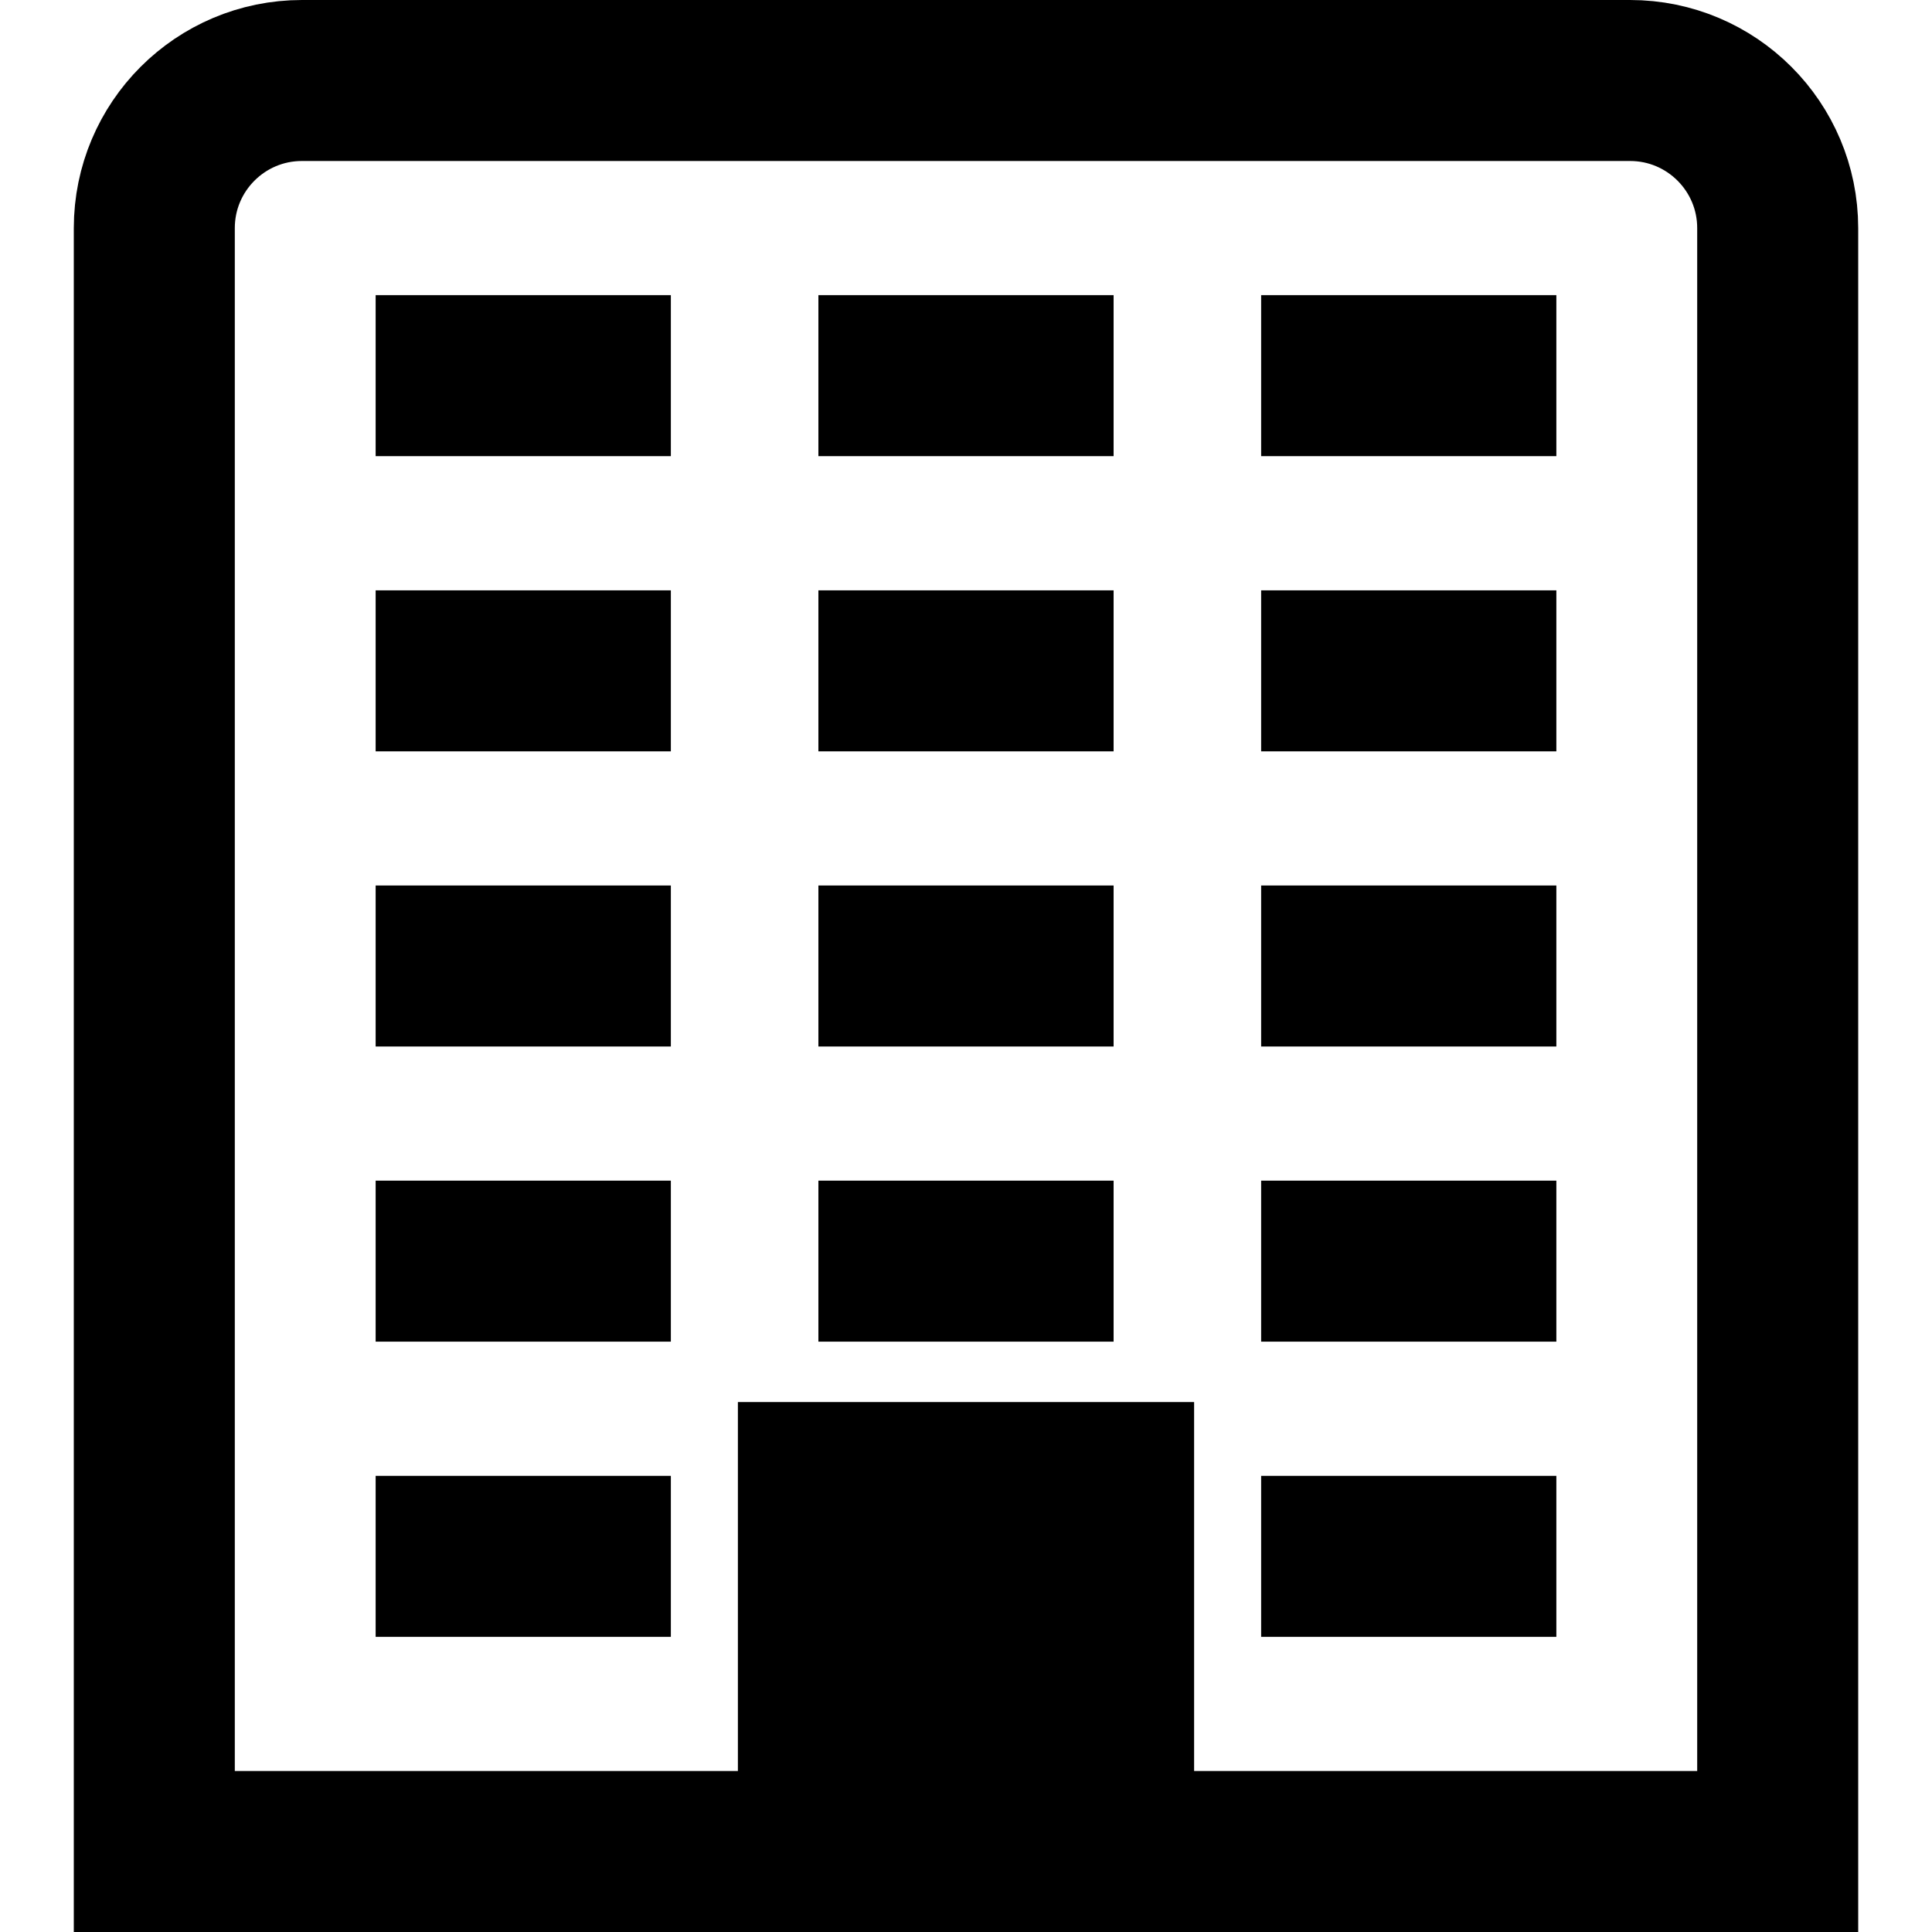
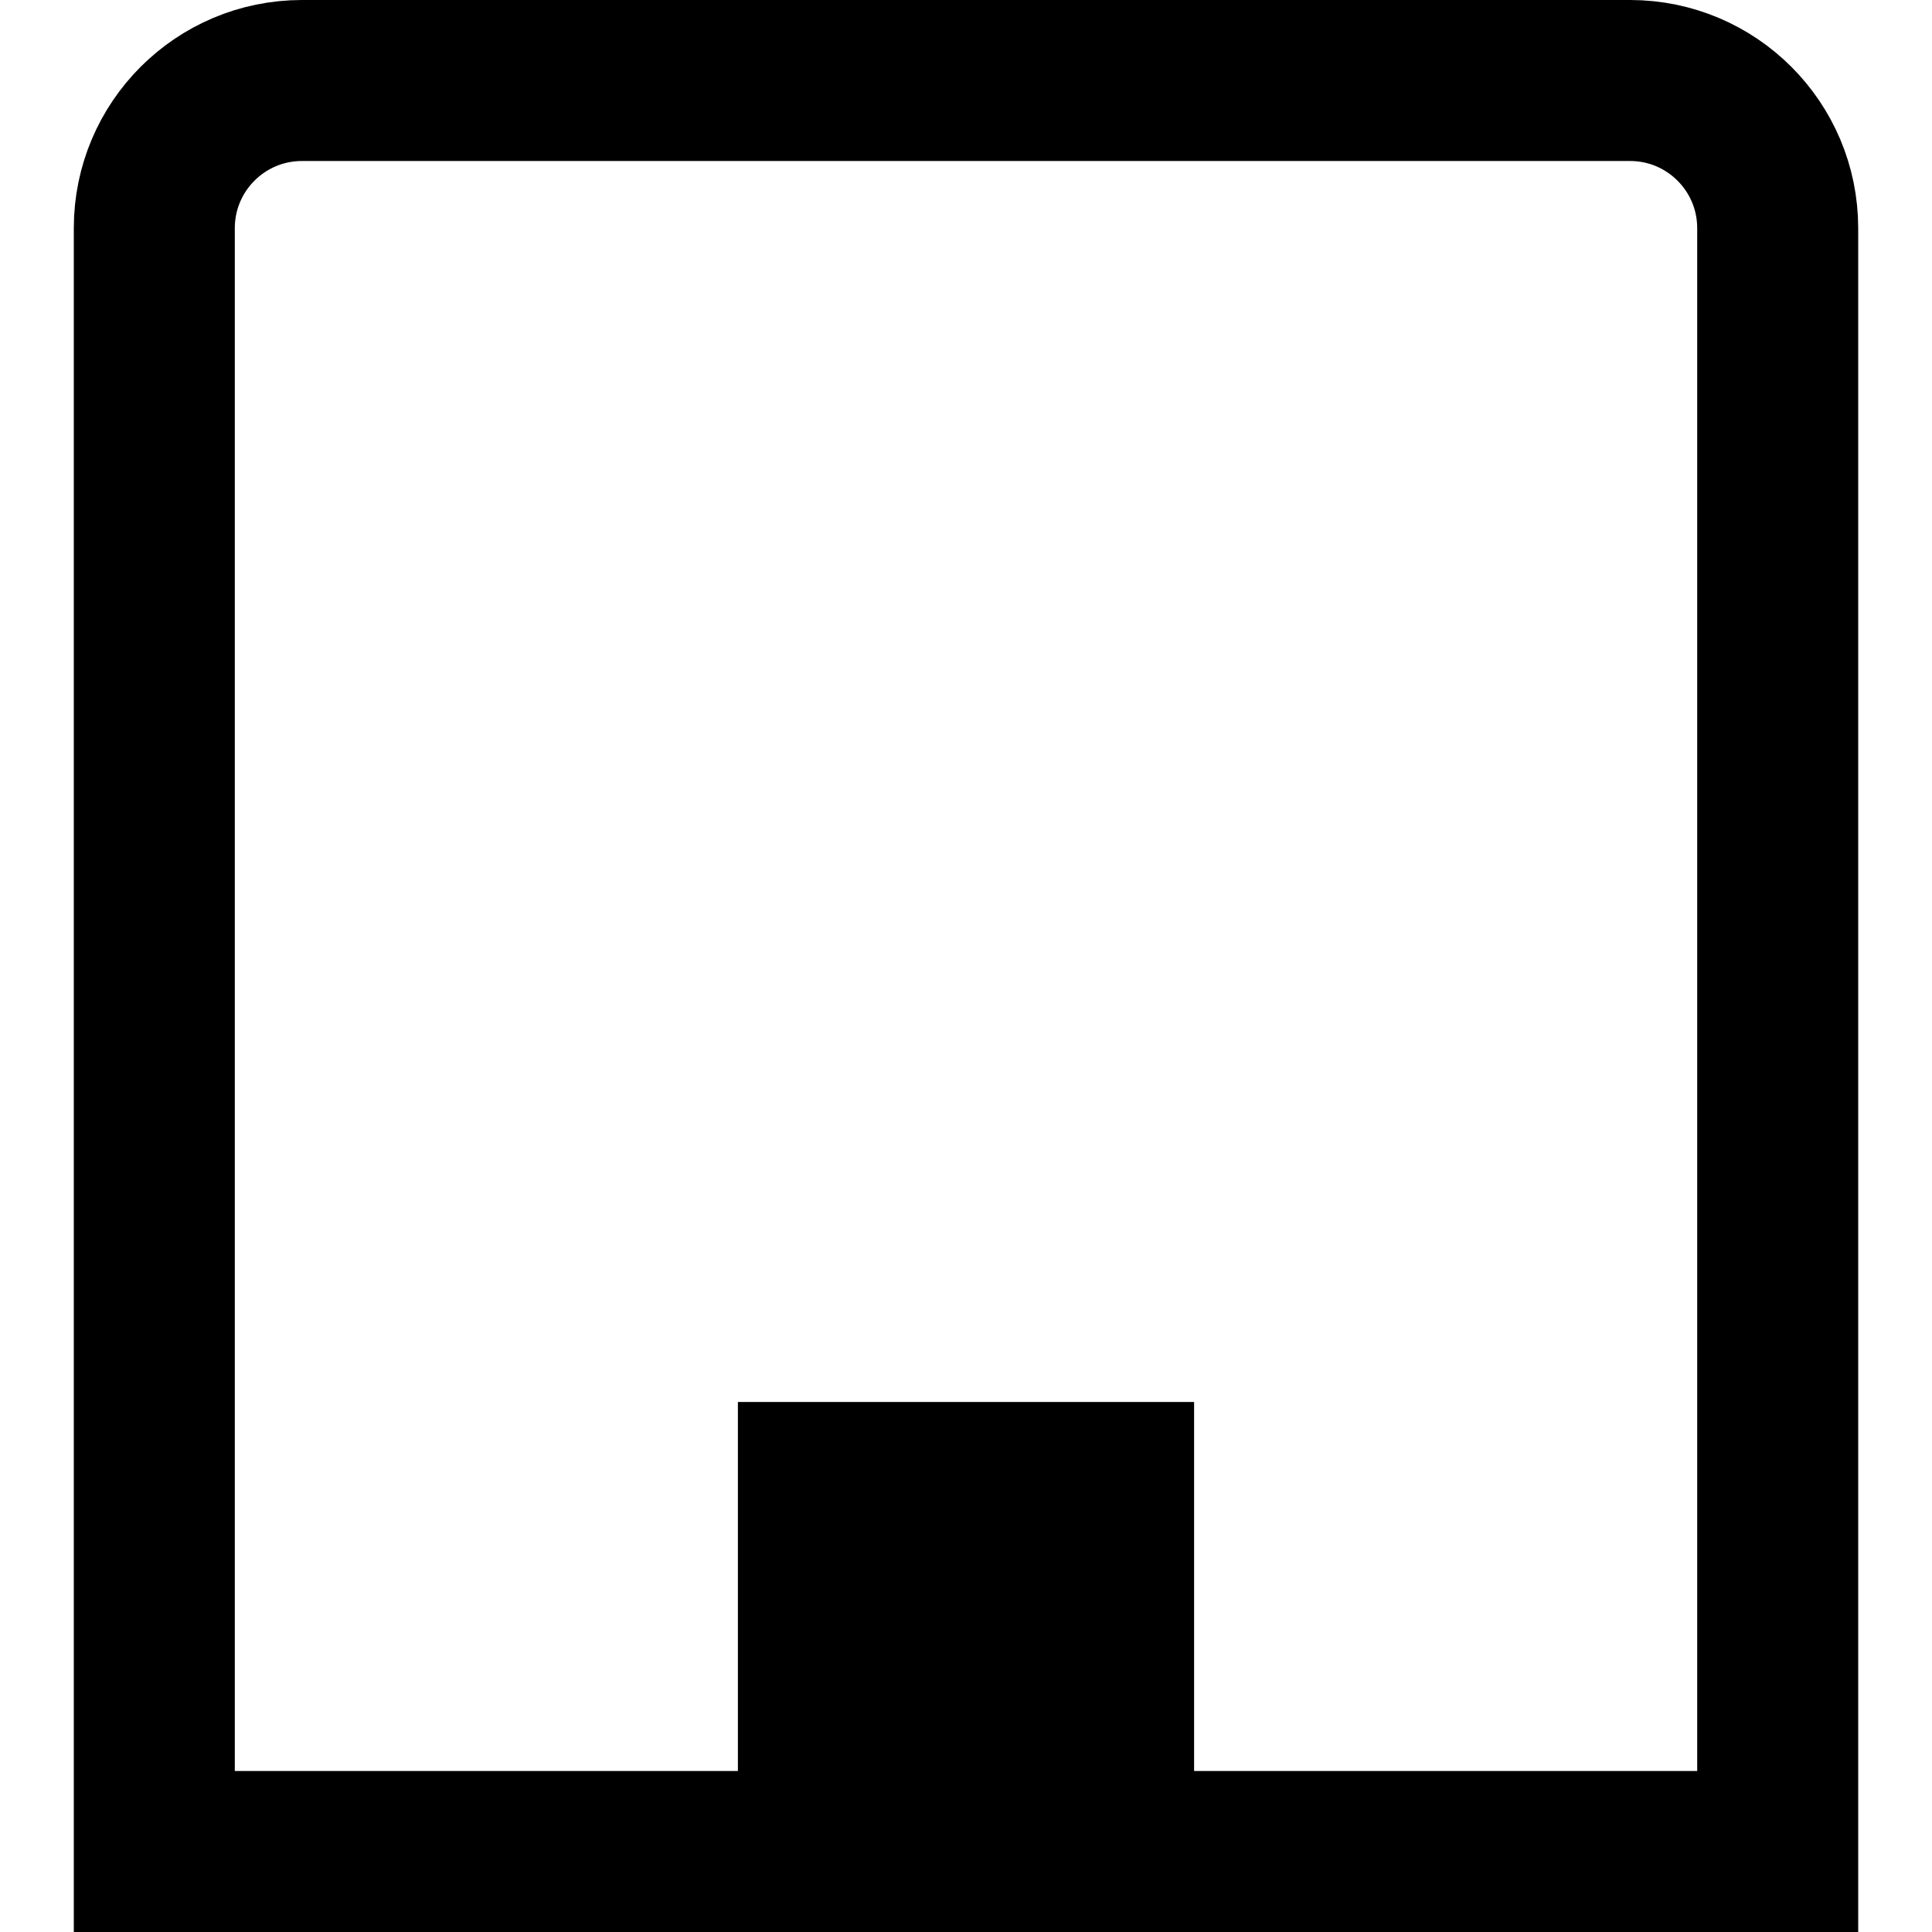
- <svg xmlns="http://www.w3.org/2000/svg" height="30.0px" stroke-miterlimit="10" style="fill-rule:nonzero;clip-rule:evenodd;stroke-linecap:round;stroke-linejoin:round;" version="1.1" viewBox="0 0 30 30" width="30.0px" xml:space="preserve">
-   <defs />
-   <path d="M27.604 28.75L2.396 28.75L2.396 3.542C2.396 2.277 3.422 1.25 4.688 1.25L25.312 1.25C26.578 1.25 27.604 2.277 27.604 3.542L27.604 28.75Z" fill="none" opacity="1" stroke="#000000" stroke-linecap="butt" stroke-linejoin="miter" stroke-width="2.5" />
-   <path d="M12.708 23.021L17.292 23.021L17.292 28.75L12.708 28.75L12.708 23.021Z" fill="#000000" fill-rule="nonzero" opacity="1" stroke="#000000" stroke-linecap="butt" stroke-linejoin="miter" stroke-width="2.5" />
-   <path d="M10.417 24.167L5.833 24.167M17.292 19.583L12.708 19.583M10.417 19.583L5.833 19.583M24.167 15L19.583 15M24.167 19.583L19.583 19.583M24.167 24.167L19.583 24.167M17.292 15L12.708 15M10.417 15L5.833 15M24.167 10.417L19.583 10.417M17.292 10.417L12.708 10.417M10.417 10.417L5.833 10.417M24.167 5.833L19.583 5.833M17.292 5.833L12.708 5.833M10.417 5.833L5.833 5.833" fill="none" opacity="1" stroke="#000000" stroke-linecap="butt" stroke-linejoin="miter" stroke-width="2.5" />
+ <svg xmlns="http://www.w3.org/2000/svg" height="30" stroke-miterlimit="10" width="30" clip-rule="evenodd" stroke-linecap="round" stroke-linejoin="round" style="fill:theColor;" viewBox="0 0 30 30">
+   <path d="M27.604 28.75H2.396V3.542A2.293 2.293 0 014.688 1.25h20.625a2.293 2.293 0 012.291 2.292V28.75z" fill="none" stroke="#000" stroke-linecap="butt" stroke-linejoin="miter" stroke-width="2.5" />
+   <path d="M12.708 23.02h4.584v5.73h-4.584v-5.73z" stroke="#000" stroke-linecap="butt" stroke-linejoin="miter" stroke-width="2.5" />
+   <path d="M10.417 24.167H5.833m11.459-4.584h-4.584m-2.291 0H5.833M24.167 15h-4.584m4.584 4.583h-4.584m4.584 4.584h-4.584M17.292 15h-4.584m-2.291 0H5.833m18.334-4.583h-4.584m-2.291 0h-4.584m-2.291 0H5.833m18.334-4.584h-4.584m-2.291 0h-4.584m-2.291 0H5.833" fill="none" stroke="theColor" stroke-linecap="butt" stroke-linejoin="miter" stroke-width="2.5" />
</svg>
